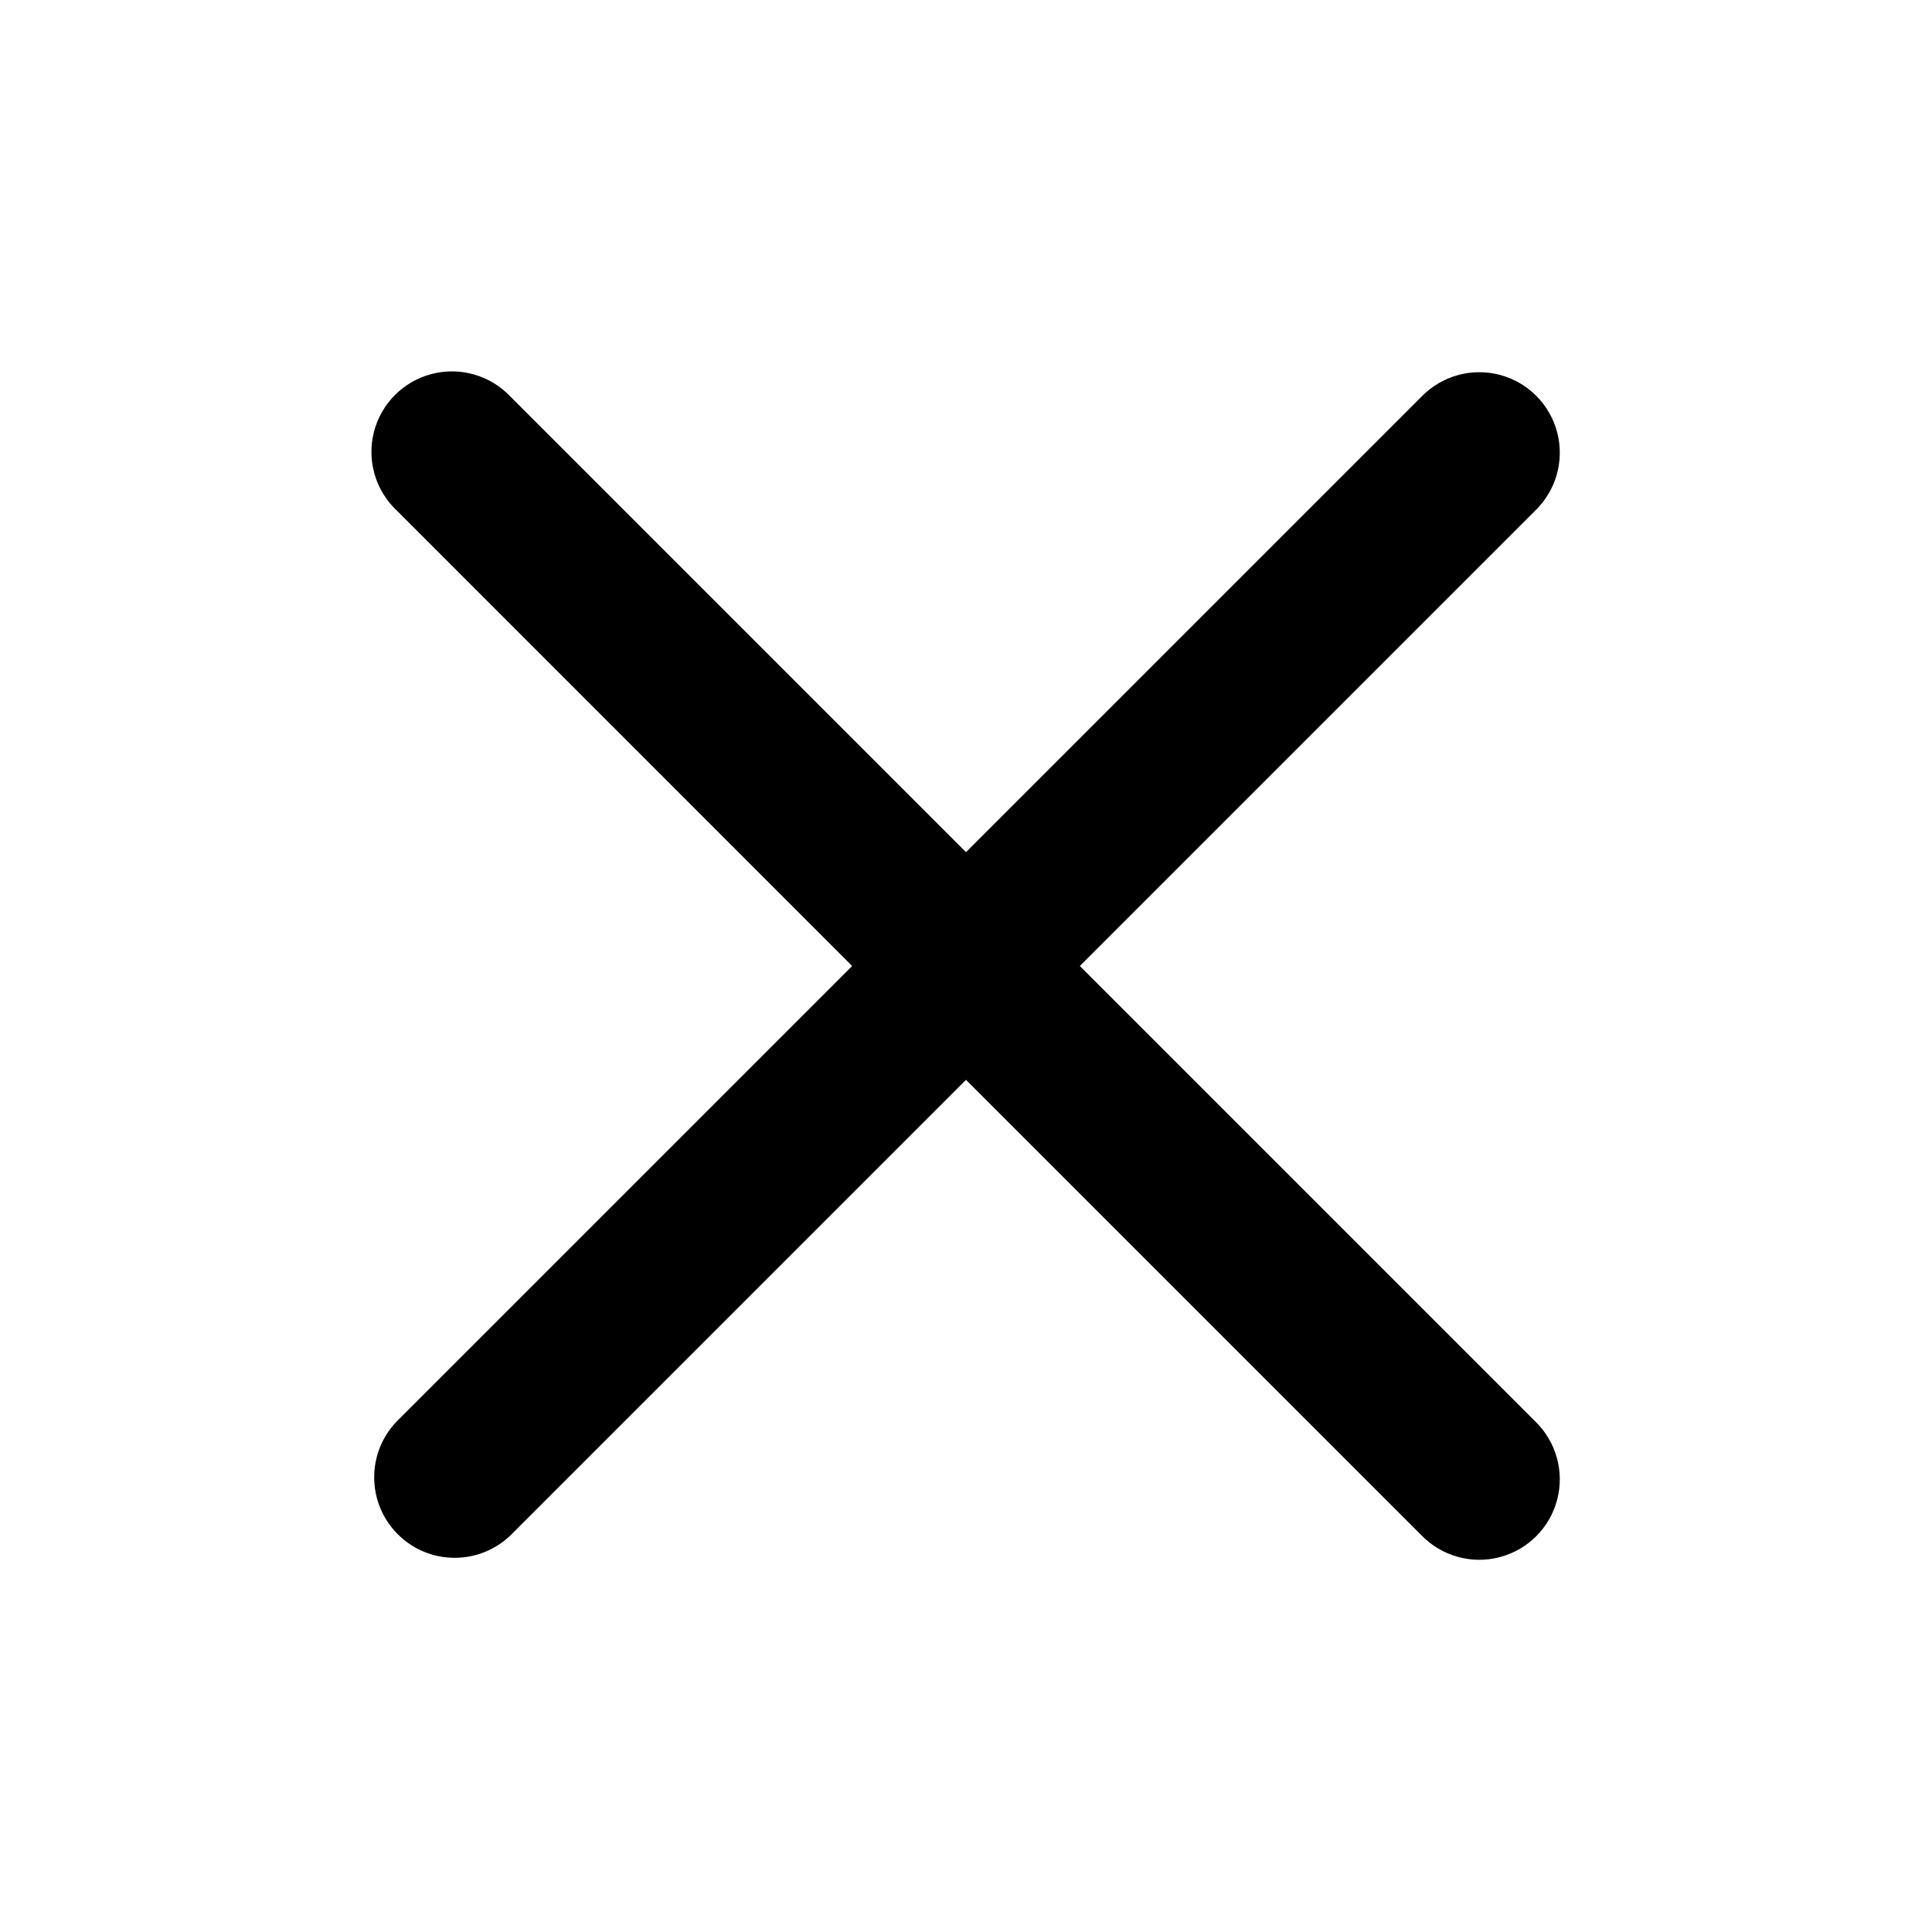
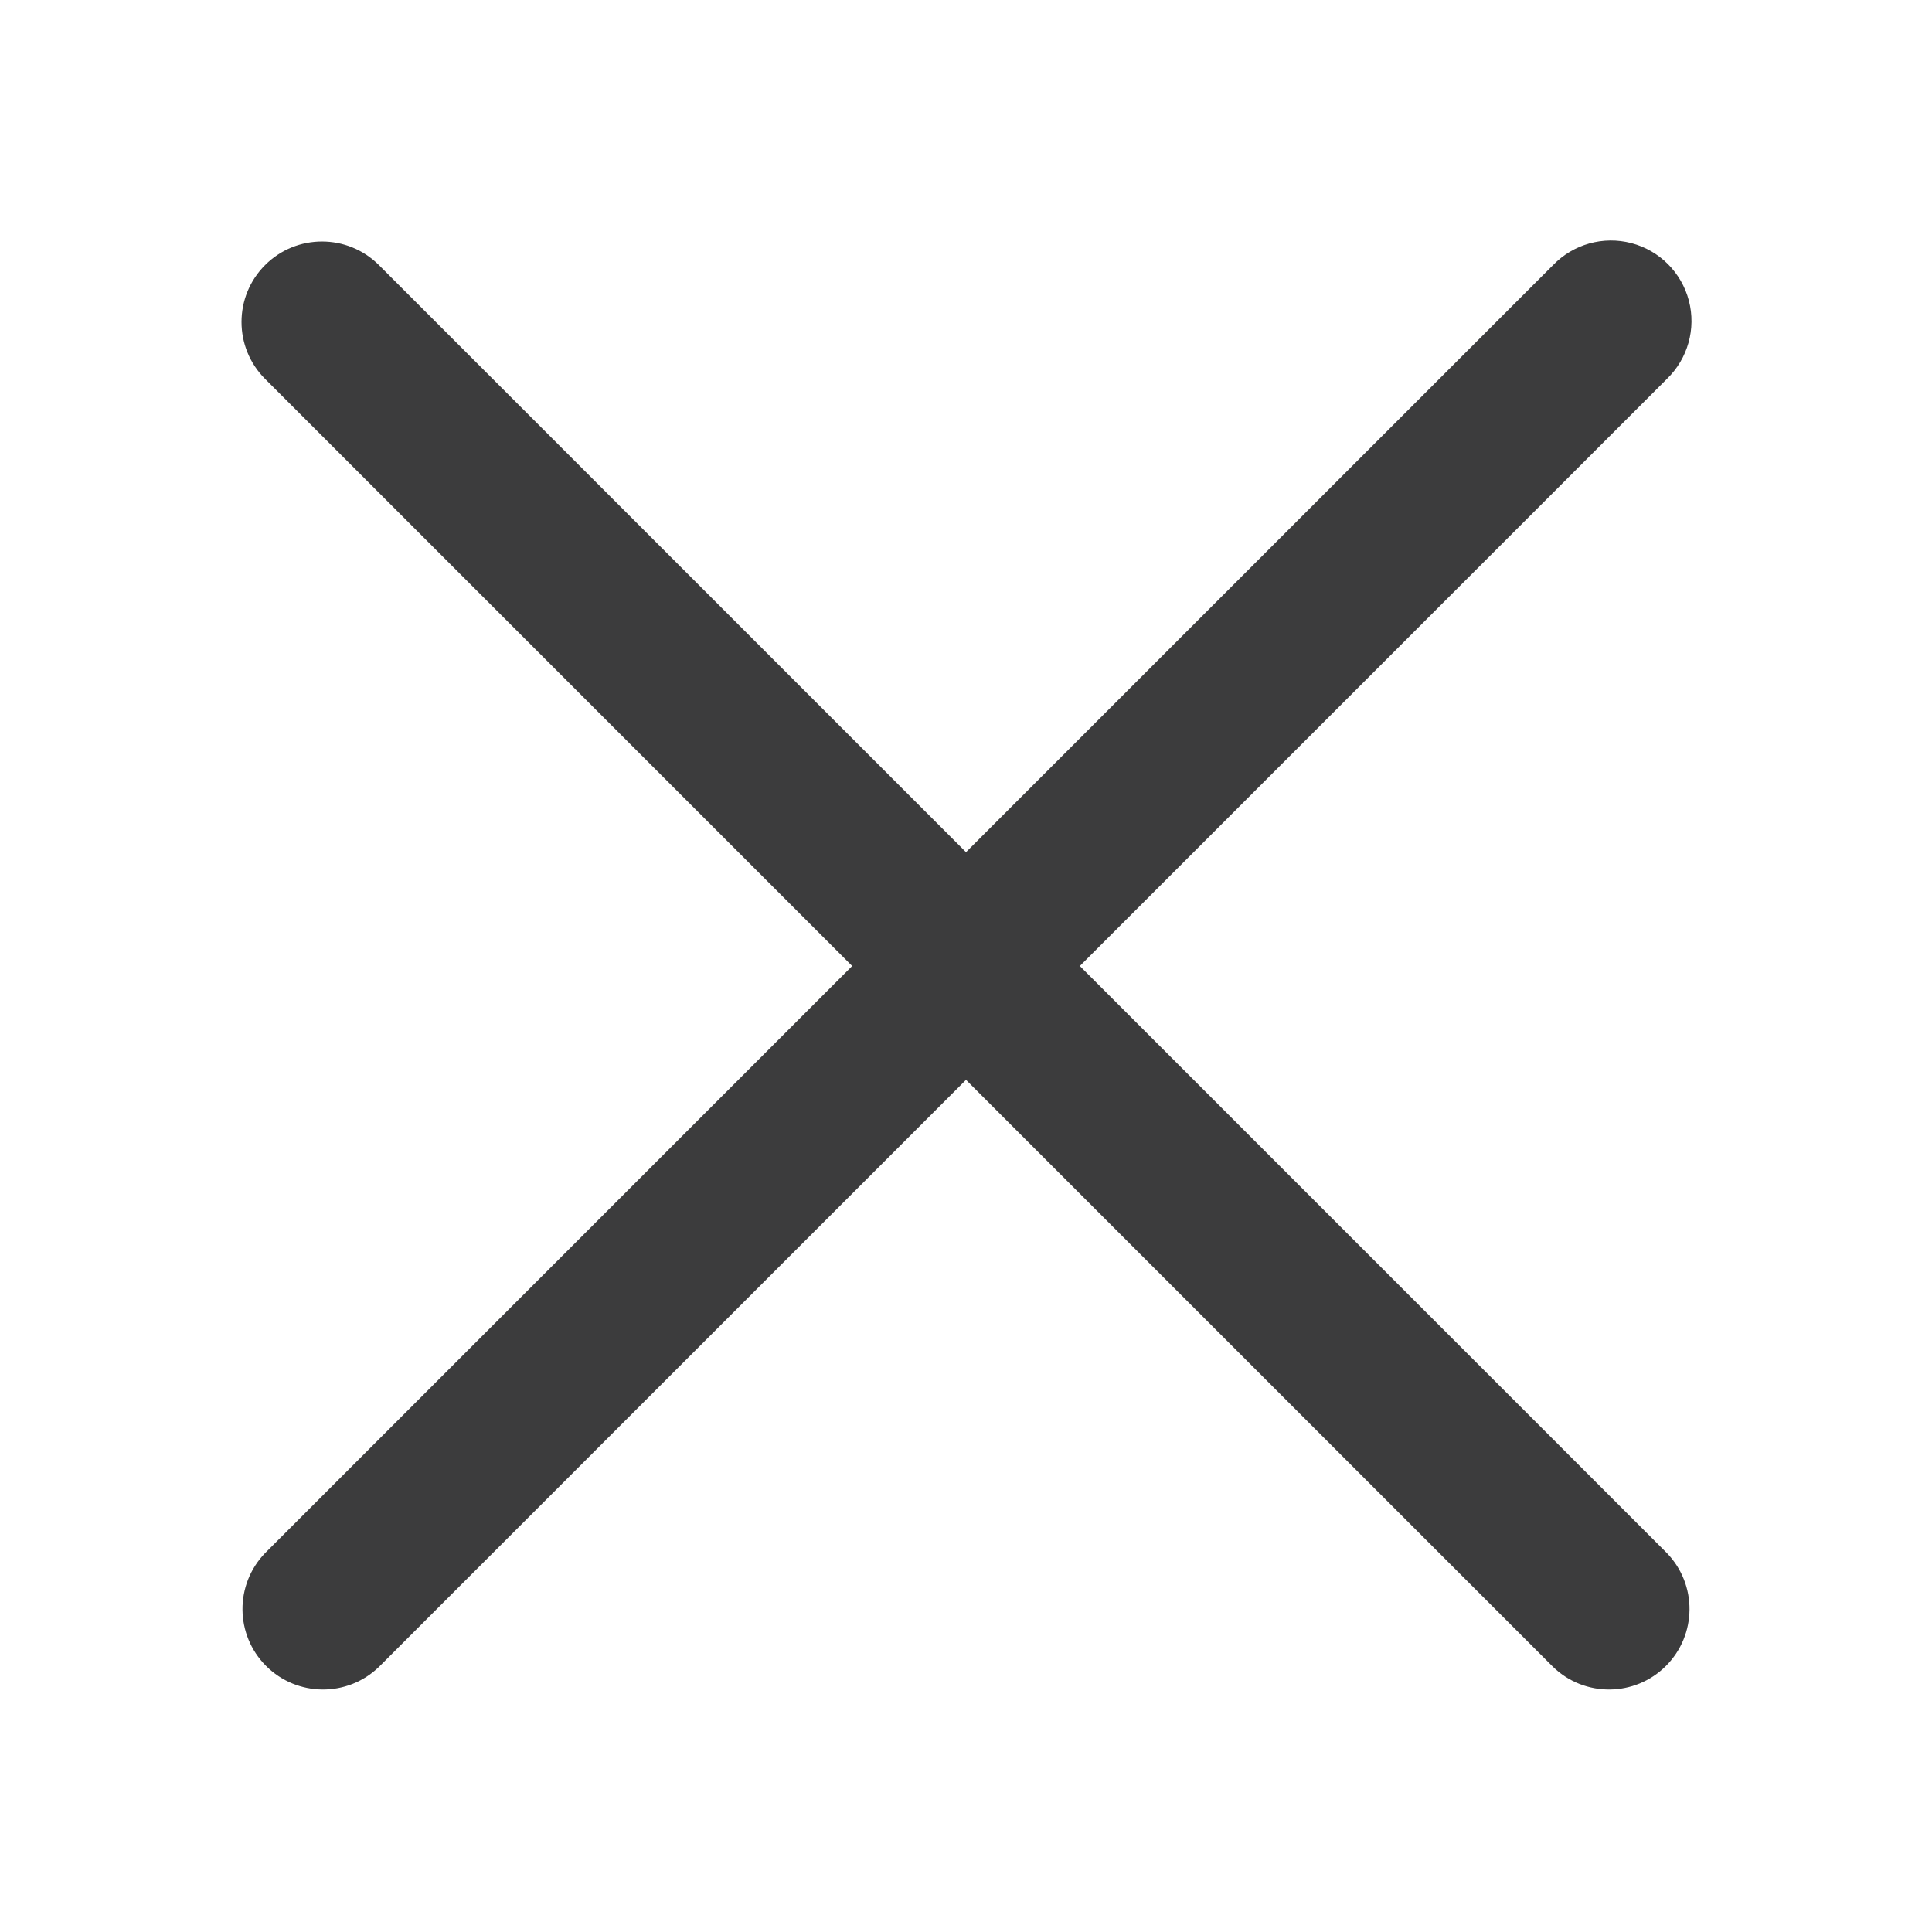
- <svg xmlns="http://www.w3.org/2000/svg" width="24" height="24" viewBox="0 0 24 24">
-   <path fill-rule="evenodd" d="M4.929 17.657a1 1 0 0 0 1.414 1.414L12 13.414l5.657 5.657a1 1 0 1 0 1.414-1.414L13.414 12l5.657-5.657a1 1 0 1 0-1.414-1.414L12 10.586 6.343 4.929A1 1 0 1 0 4.93 6.343L10.586 12l-5.657 5.657z" />
+ <svg xmlns="http://www.w3.org/2000/svg" width="24" height="24" viewBox="0 0 24 24" fill="none">
+   <path fill-rule="evenodd" clip-rule="evenodd" d="M3.293 3.293a1 1 0 0 1 1.414 0L12 10.586l7.293-7.293a1 1 0 1 1 1.414 1.414L13.414 12l7.293 7.293a1 1 0 0 1-1.414 1.414L12 13.414l-7.293 7.293a1 1 0 0 1-1.414-1.414L10.586 12 3.293 4.707a1 1 0 0 1 0-1.414z" fill="#0C0C0D" fill-opacity=".8" />
</svg>
